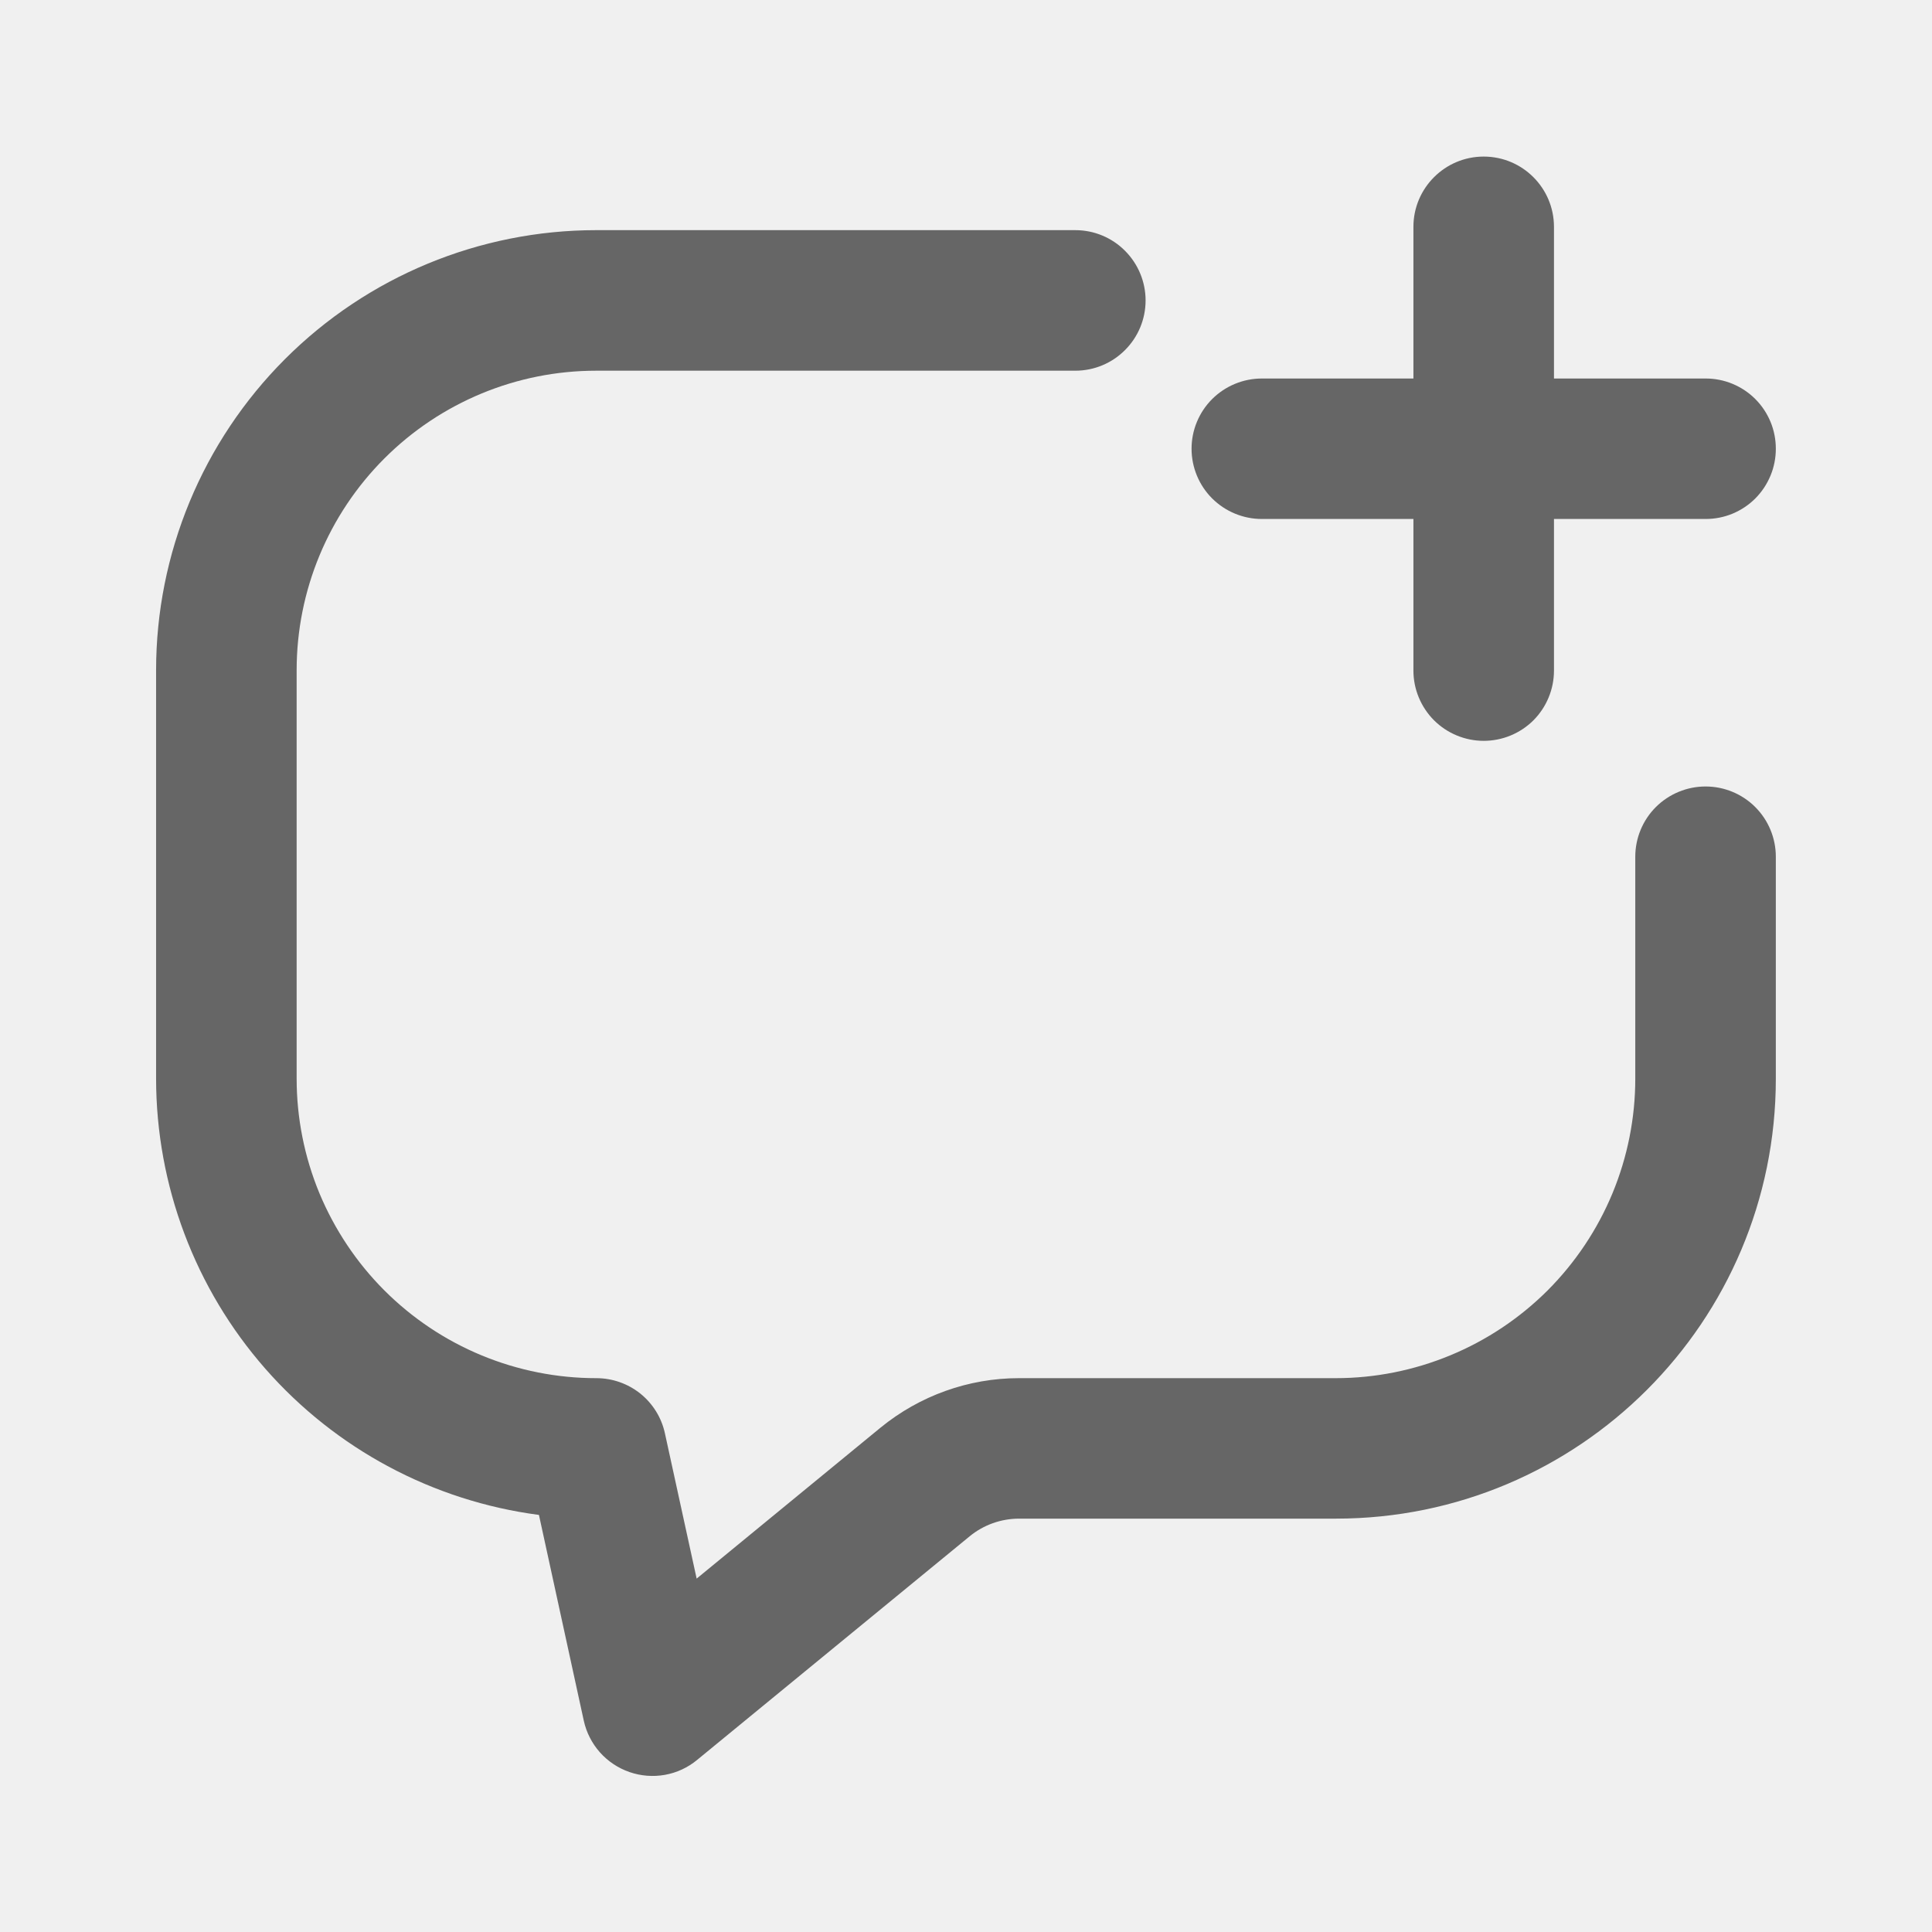
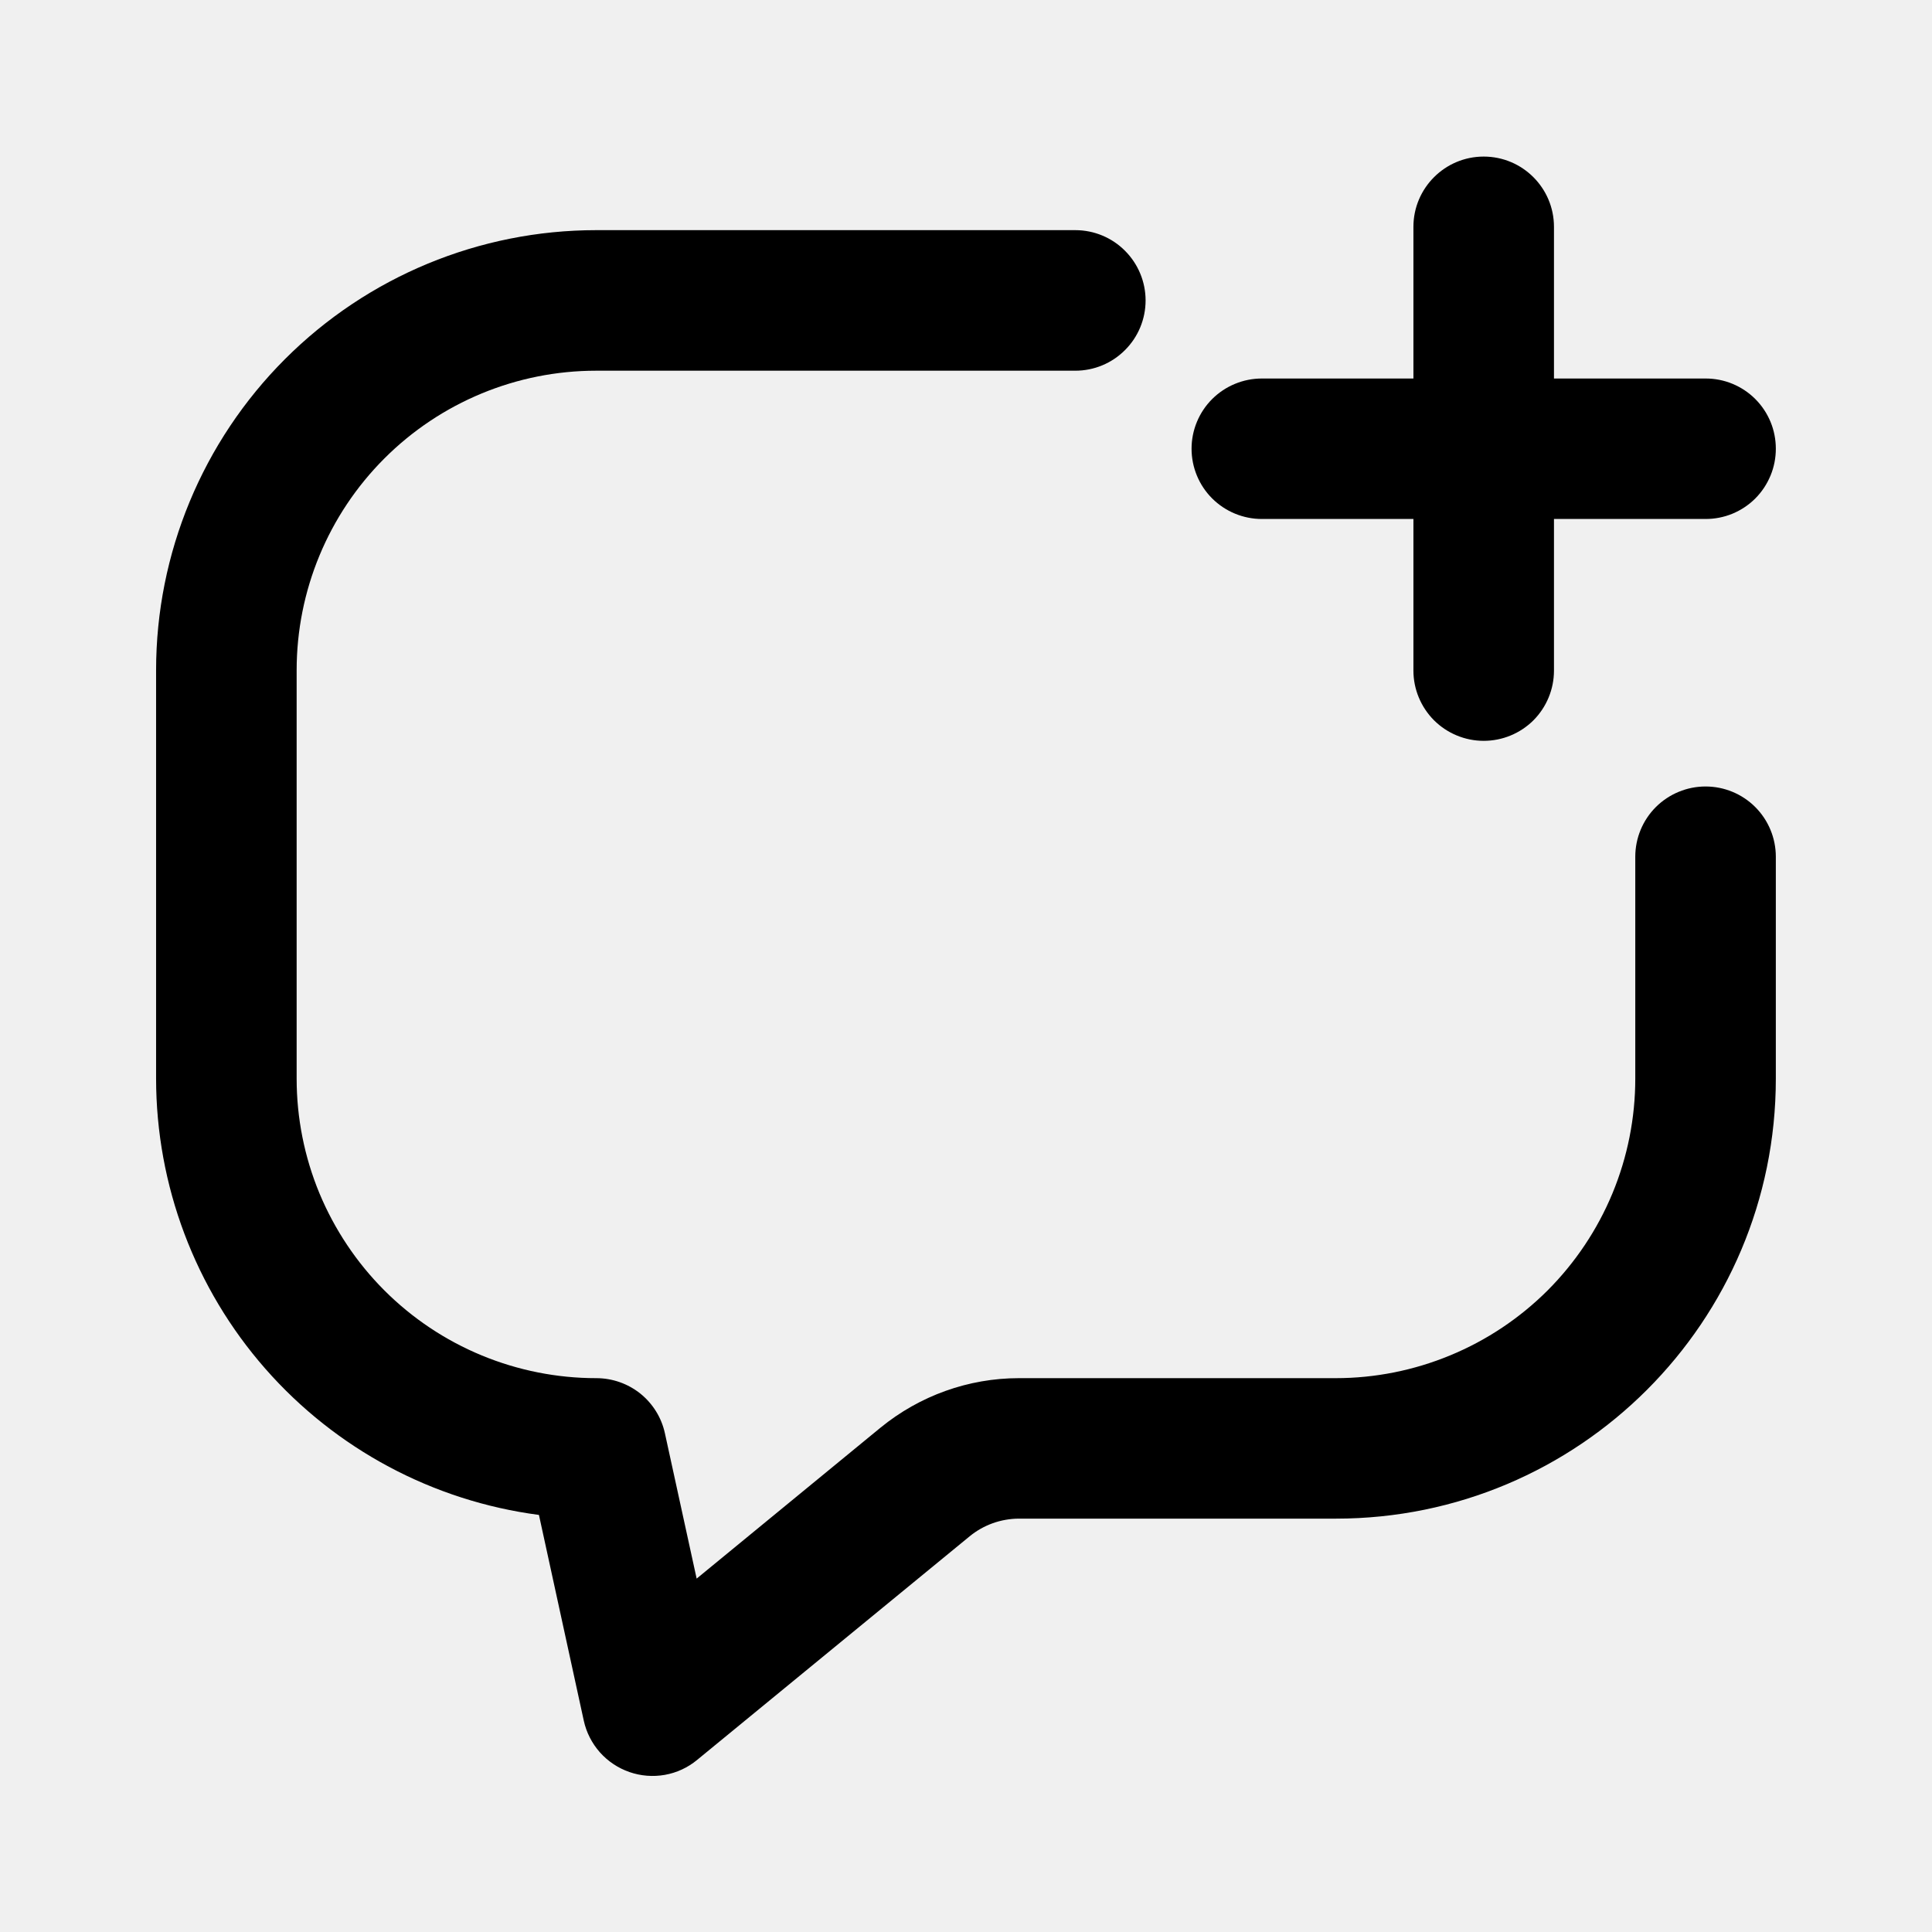
<svg xmlns="http://www.w3.org/2000/svg" fill="none" viewBox="0 0 24 24" class="design-iconfont">
-   <g clip-path="url(#4l4zmm9lh__clip0_10573_72957)" fill="#666">
+   <g clip-path="url(#4l4zmm9lh__clip0_10573_72957)" fill="currentColor">
    <path d="M18.431 1.945C18.913 1.945 19.304 2.336 19.304 2.818V4.702H21.188C21.302 4.702 21.416 4.724 21.522 4.768C21.628 4.812 21.724 4.876 21.805 4.957C21.886 5.038 21.95 5.134 21.994 5.24C22.038 5.346 22.06 5.46 22.06 5.574C22.06 5.689 22.038 5.802 21.994 5.908C21.95 6.014 21.886 6.111 21.805 6.192C21.724 6.273 21.628 6.337 21.522 6.381C21.416 6.425 21.302 6.447 21.188 6.447H19.304V8.331C19.304 8.562 19.212 8.784 19.049 8.948C18.885 9.111 18.663 9.203 18.431 9.203C18.2 9.203 17.978 9.111 17.814 8.948C17.651 8.784 17.558 8.562 17.558 8.331V6.447H15.675C15.444 6.447 15.222 6.355 15.058 6.192C14.894 6.028 14.802 5.806 14.802 5.574C14.802 5.343 14.894 5.121 15.058 4.957C15.222 4.794 15.444 4.702 15.675 4.702H17.558V2.818C17.558 2.336 17.95 1.945 18.431 1.945Z" />
    <path d="M3.685 8.326C3.685 7.339 4.077 6.393 4.775 5.695C5.473 4.997 6.419 4.605 7.406 4.605H13.358C13.59 4.605 13.812 4.513 13.975 4.349C14.139 4.186 14.231 3.964 14.231 3.732C14.231 3.501 14.139 3.279 13.975 3.115C13.812 2.951 13.59 2.859 13.358 2.859H7.406C5.956 2.859 4.566 3.435 3.541 4.46C2.515 5.486 1.939 6.876 1.939 8.326V13.399C1.94 14.725 2.422 16.007 3.297 17.004C4.172 18.001 5.379 18.646 6.695 18.819L7.252 21.375C7.284 21.521 7.353 21.656 7.452 21.768C7.552 21.88 7.678 21.964 7.819 22.013C7.96 22.062 8.112 22.074 8.259 22.048C8.406 22.022 8.544 21.958 8.659 21.863L12.046 19.084C12.218 18.943 12.434 18.866 12.657 18.865H16.595C19.614 18.865 22.06 16.419 22.06 13.399V10.643C22.06 10.411 21.968 10.189 21.804 10.025C21.641 9.862 21.419 9.77 21.187 9.77C20.956 9.77 20.734 9.862 20.57 10.025C20.406 10.189 20.314 10.411 20.314 10.643V13.399C20.314 13.887 20.218 14.371 20.031 14.823C19.844 15.274 19.57 15.684 19.225 16.03C18.879 16.375 18.469 16.649 18.017 16.836C17.566 17.023 17.082 17.12 16.593 17.12H12.657C12.031 17.12 11.424 17.338 10.938 17.735L8.654 19.61L8.26 17.806C8.218 17.611 8.11 17.437 7.955 17.312C7.8 17.188 7.607 17.12 7.407 17.12C6.919 17.12 6.435 17.024 5.983 16.837C5.531 16.65 5.121 16.376 4.775 16.03C4.43 15.685 4.156 15.274 3.968 14.823C3.781 14.371 3.685 13.887 3.685 13.399V8.326Z" />
  </g>
  <defs>
    <clipPath id="4l4zmm9lh__clip0_10573_72957">
      <path fill="#fff" transform="translate(1.5 1.5)" d="M0 0H21V21H0z" />
    </clipPath>
  </defs>
</svg>
